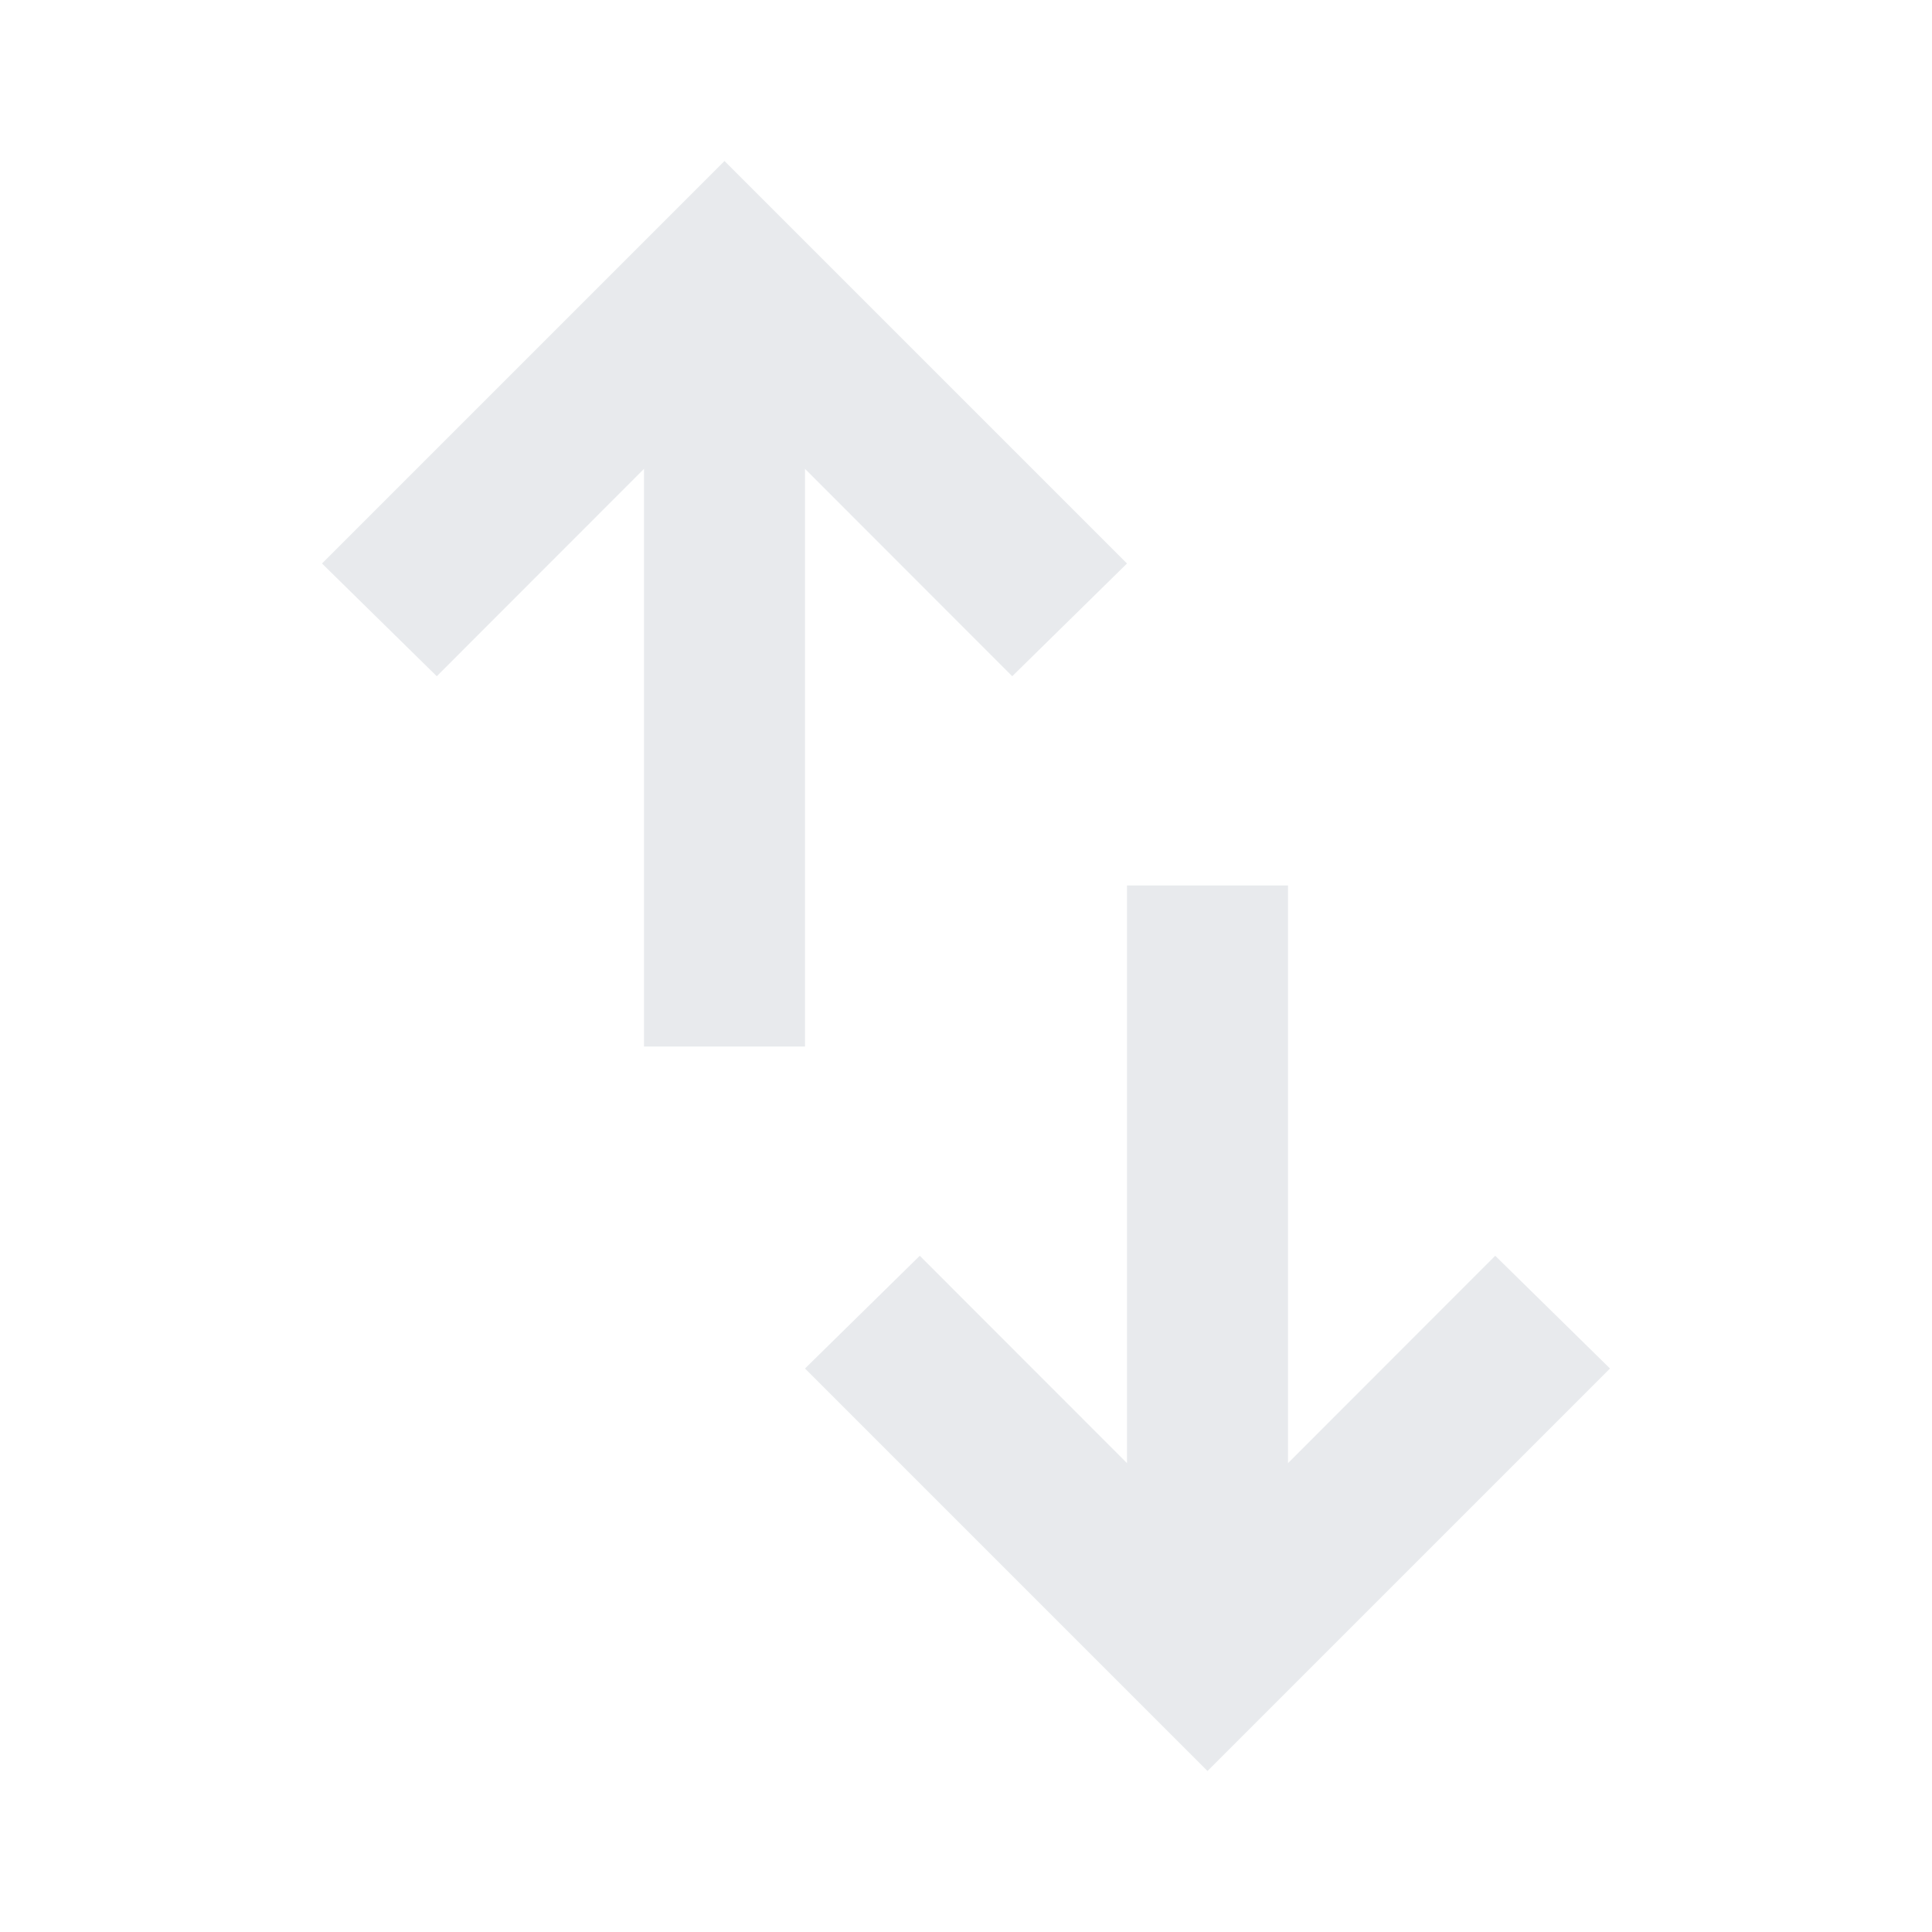
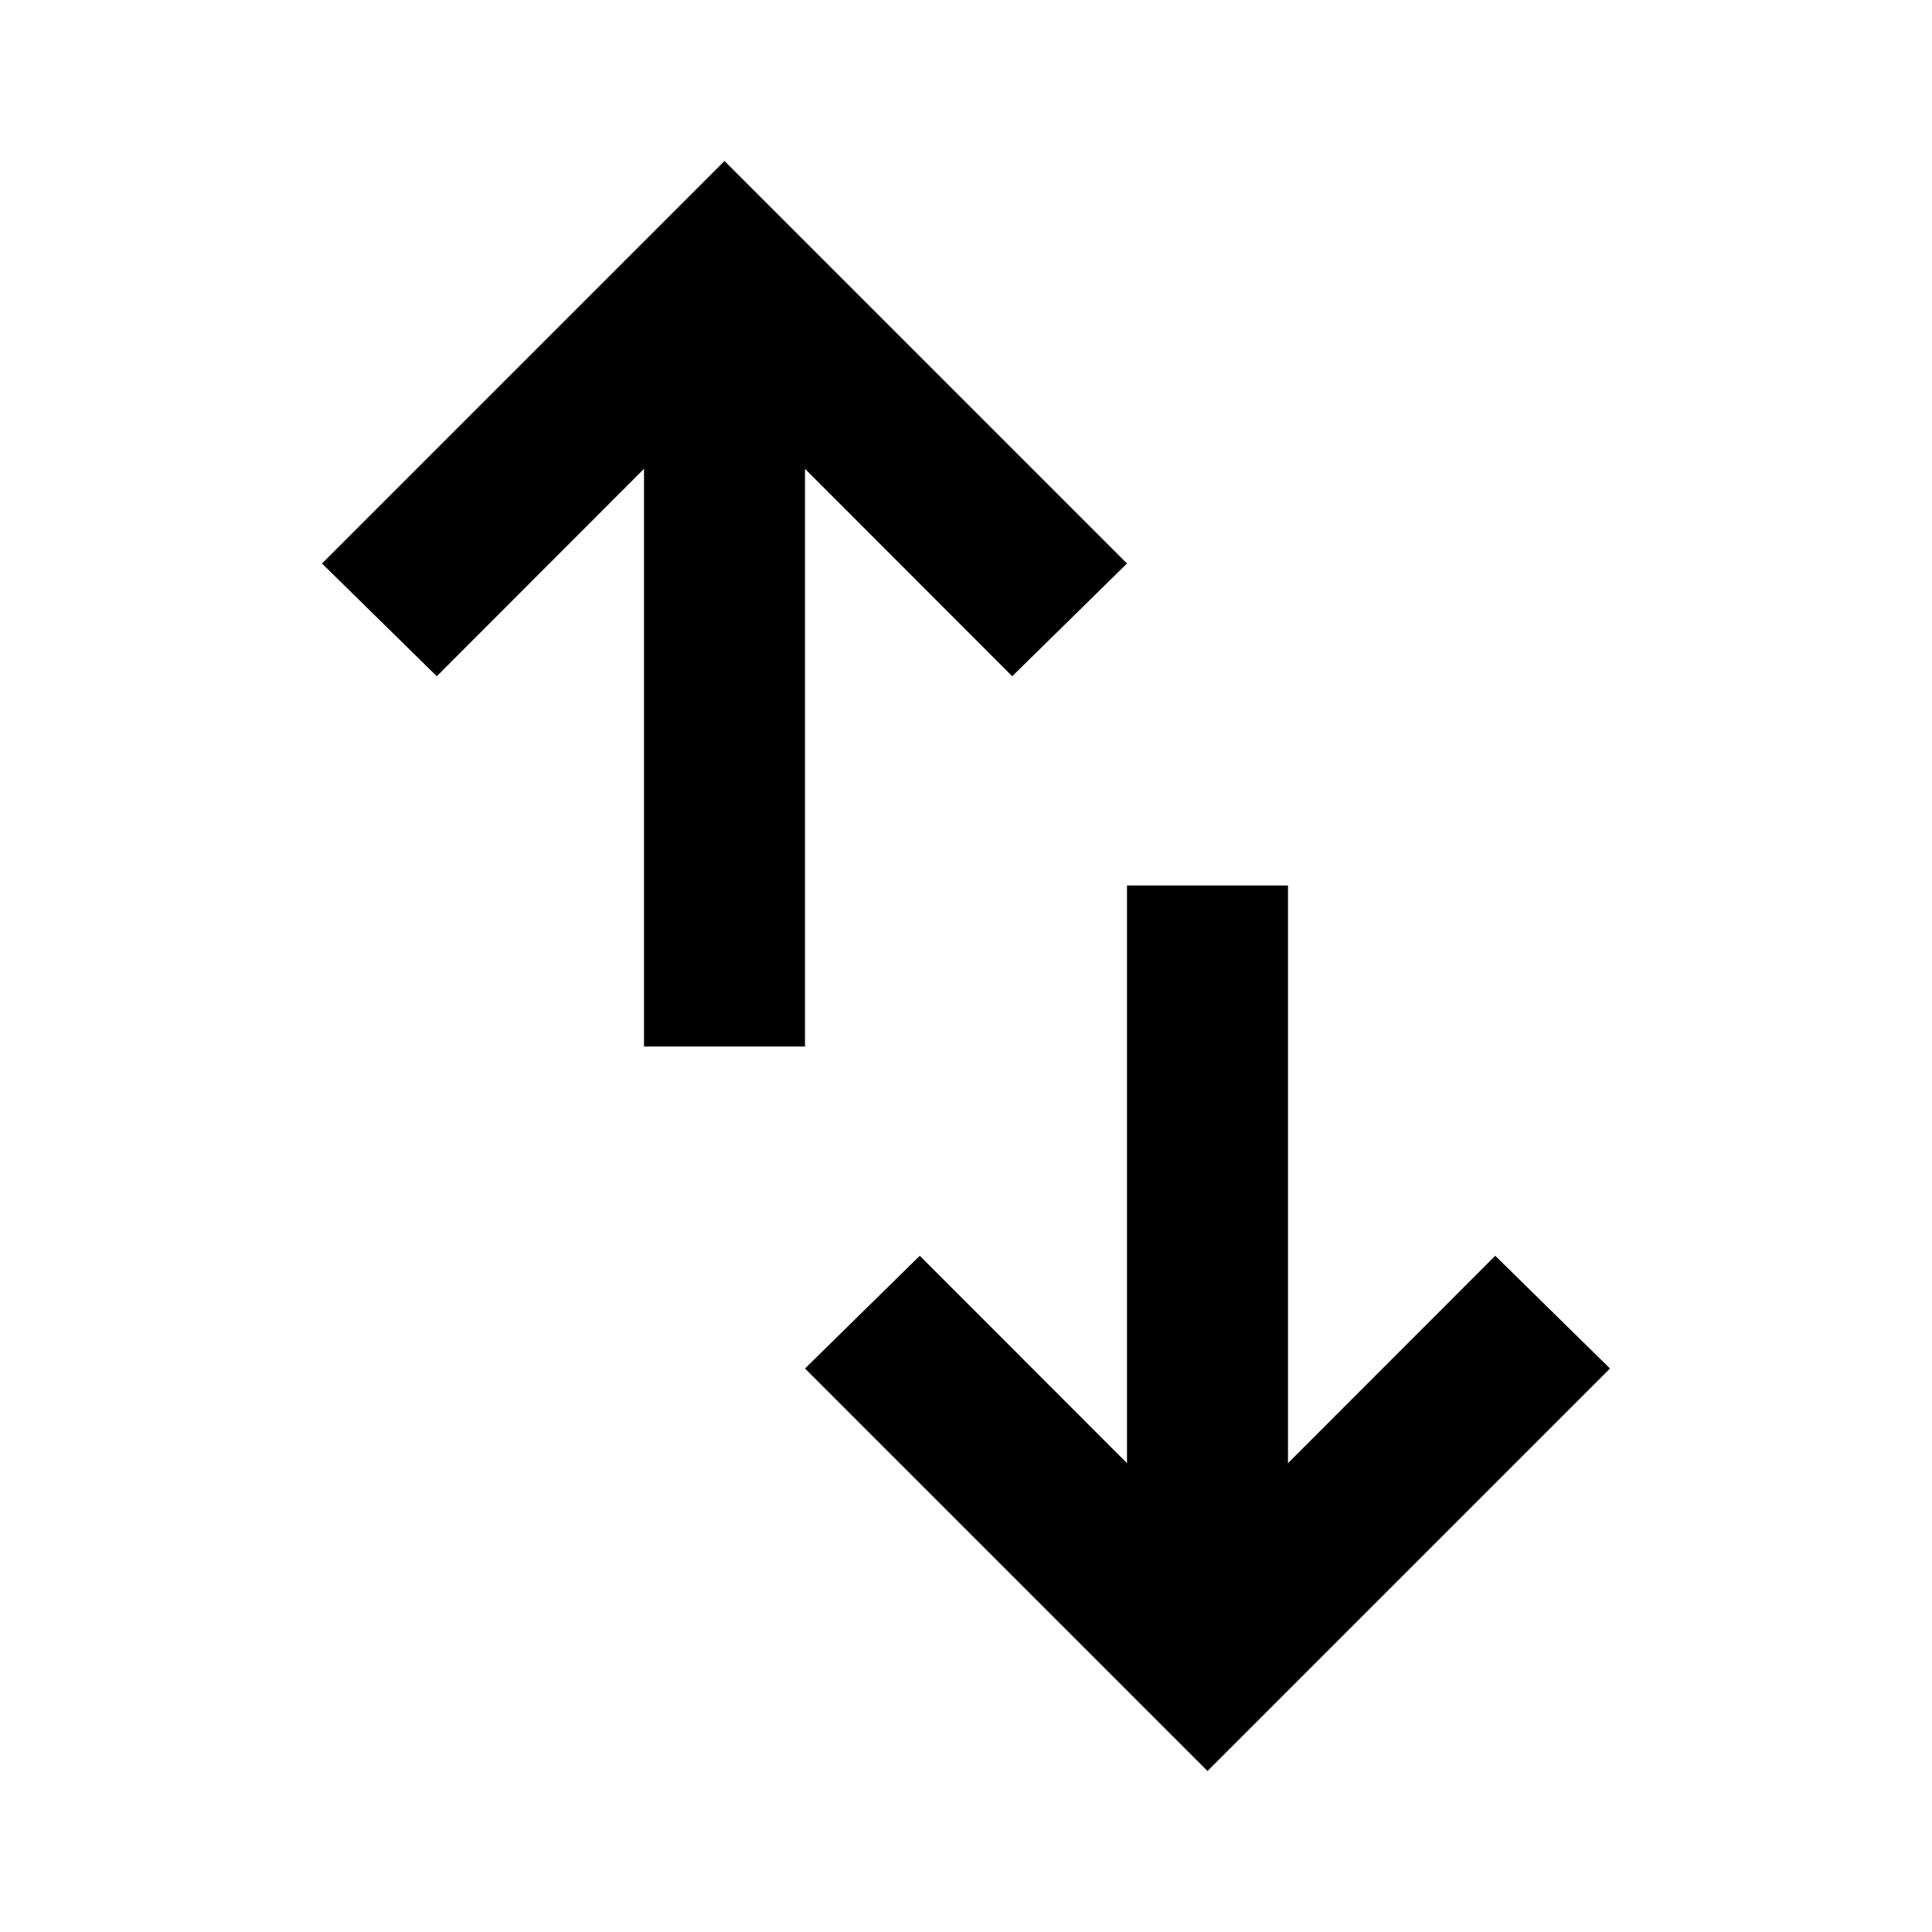
<svg xmlns="http://www.w3.org/2000/svg" height="24" viewBox="0 -960 960 960" width="24" fill="#e8eaed" version="1.1" id="svg1">
  <defs id="defs1" />
-   <path d="m 360,-880 c -66.667,66.667 -133.333,133.333 -200,200 19.01,18.672 38.021,37.344 57.031,56.016 34.323,-34.349 68.646,-68.698 102.969,-103.047 0,95.677 0,191.354 0,287.031 26.667,0 53.333,0 80,0 0,-95.677 0,-191.354 0,-287.031 34.323,34.349 68.646,68.698 102.969,103.047 C 521.979,-642.656 540.99,-661.328 560,-680 493.333,-746.667 426.667,-813.333 360,-880 Z m 200,360 c 0,95.677 0,191.354 0,287.031 -34.323,-34.349 -68.646,-68.698 -102.969,-103.047 C 438.021,-317.344 419.01,-298.672 400,-280 c 66.667,66.667 133.333,133.333 200,200 66.667,-66.667 133.333,-133.333 200,-200 -19.01,-18.672 -38.021,-37.344 -57.031,-56.016 -34.323,34.349 -68.646,68.698 -102.969,103.047 0,-95.677 0,-191.354 0,-287.031 -26.667,0 -53.333,0 -80,0 z" id="path2" />
+   <path d="m 360,-880 c -66.667,66.667 -133.333,133.333 -200,200 19.01,18.672 38.021,37.344 57.031,56.016 34.323,-34.349 68.646,-68.698 102.969,-103.047 0,95.677 0,191.354 0,287.031 26.667,0 53.333,0 80,0 0,-95.677 0,-191.354 0,-287.031 34.323,34.349 68.646,68.698 102.969,103.047 C 521.979,-642.656 540.99,-661.328 560,-680 493.333,-746.667 426.667,-813.333 360,-880 Z m 200,360 c 0,95.677 0,191.354 0,287.031 -34.323,-34.349 -68.646,-68.698 -102.969,-103.047 C 438.021,-317.344 419.01,-298.672 400,-280 c 66.667,66.667 133.333,133.333 200,200 66.667,-66.667 133.333,-133.333 200,-200 -19.01,-18.672 -38.021,-37.344 -57.031,-56.016 -34.323,34.349 -68.646,68.698 -102.969,103.047 0,-95.677 0,-191.354 0,-287.031 -26.667,0 -53.333,0 -80,0 z" id="path2" fill="currentColor" />
</svg>
